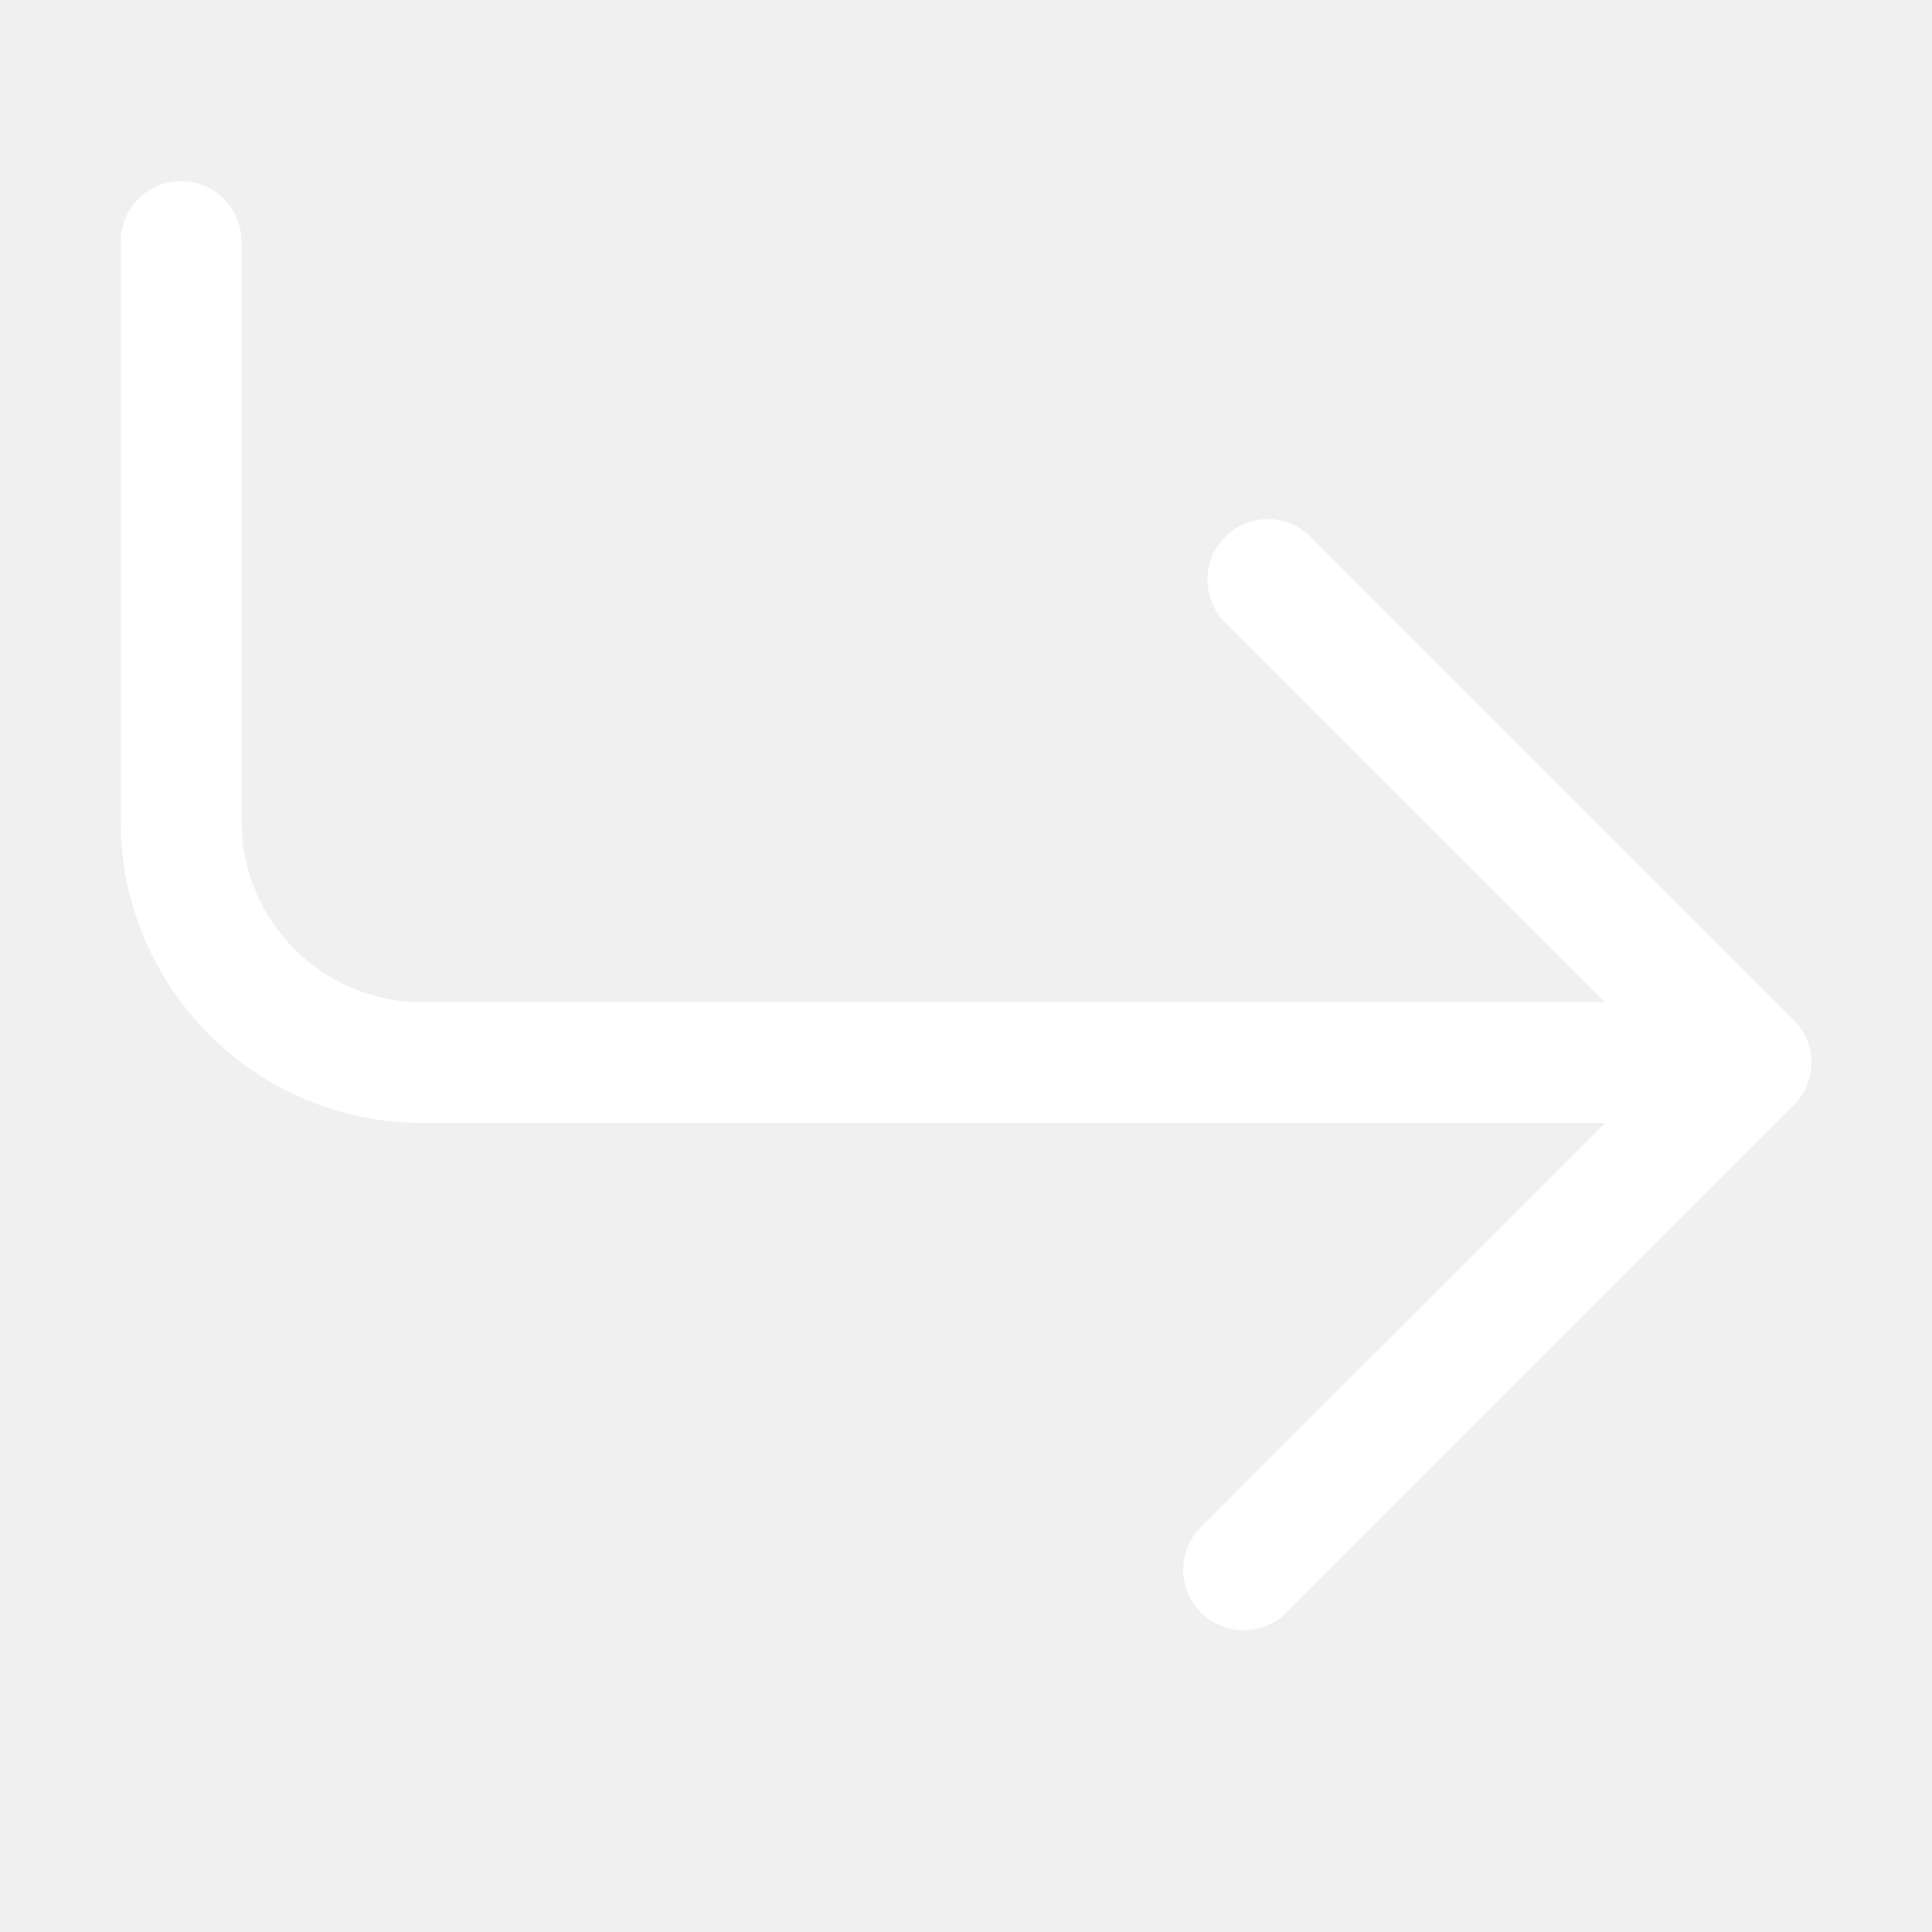
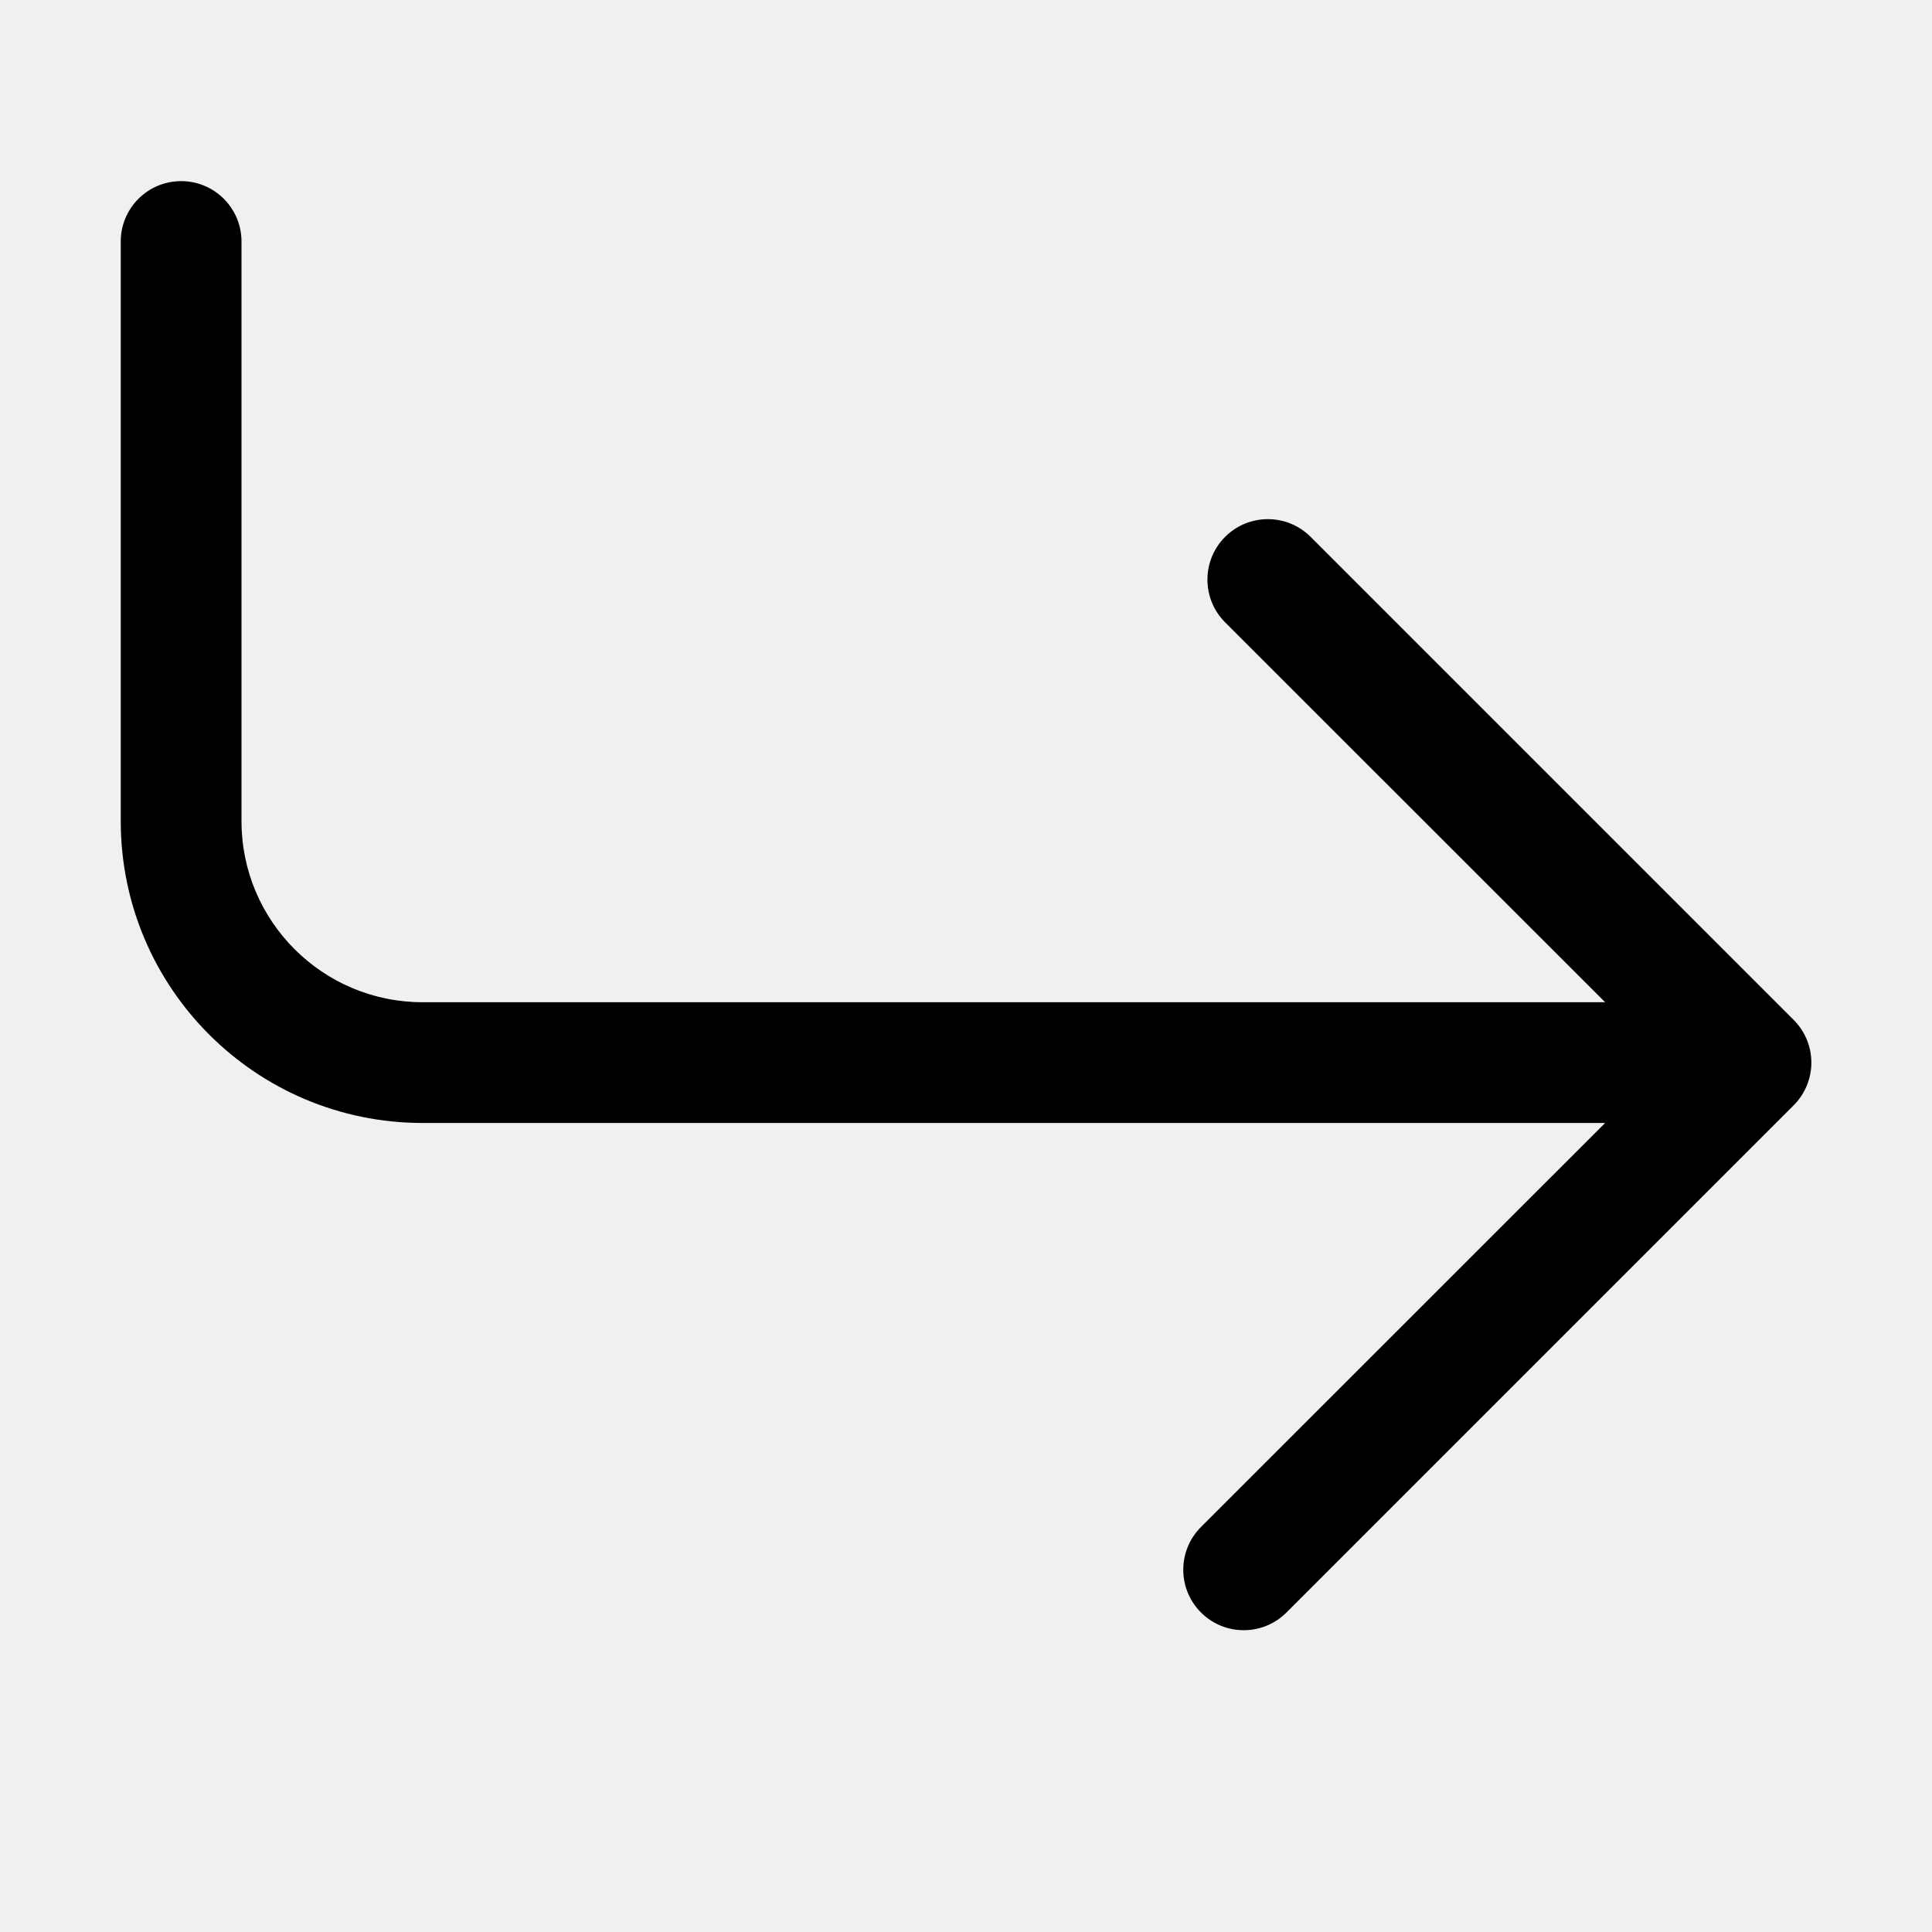
- <svg xmlns="http://www.w3.org/2000/svg" width="20" height="20" fill="white" class="bi bi-arrow-return-right" viewBox="0 0 16 16">
+ <svg xmlns="http://www.w3.org/2000/svg" width="20" height="20" fill="black" class="bi bi-arrow-return-right" viewBox="0 0 16 16">
  <path fill-rule="evenodd" d="M1.5 1.5A.5.5 0 0 0 1 2v4.8a2.5 2.5 0 0 0 2.5 2.5h9.793l-3.347 3.346a.5.5 0 0 0 .708.708l4.2-4.2a.5.5 0 0 0 0-.708l-4-4a.5.5 0 0 0-.708.708L13.293 8.3H3.5A1.5 1.5 0 0 1 2 6.8V2a.5.5 0 0 0-.5-.5z" />
</svg>
